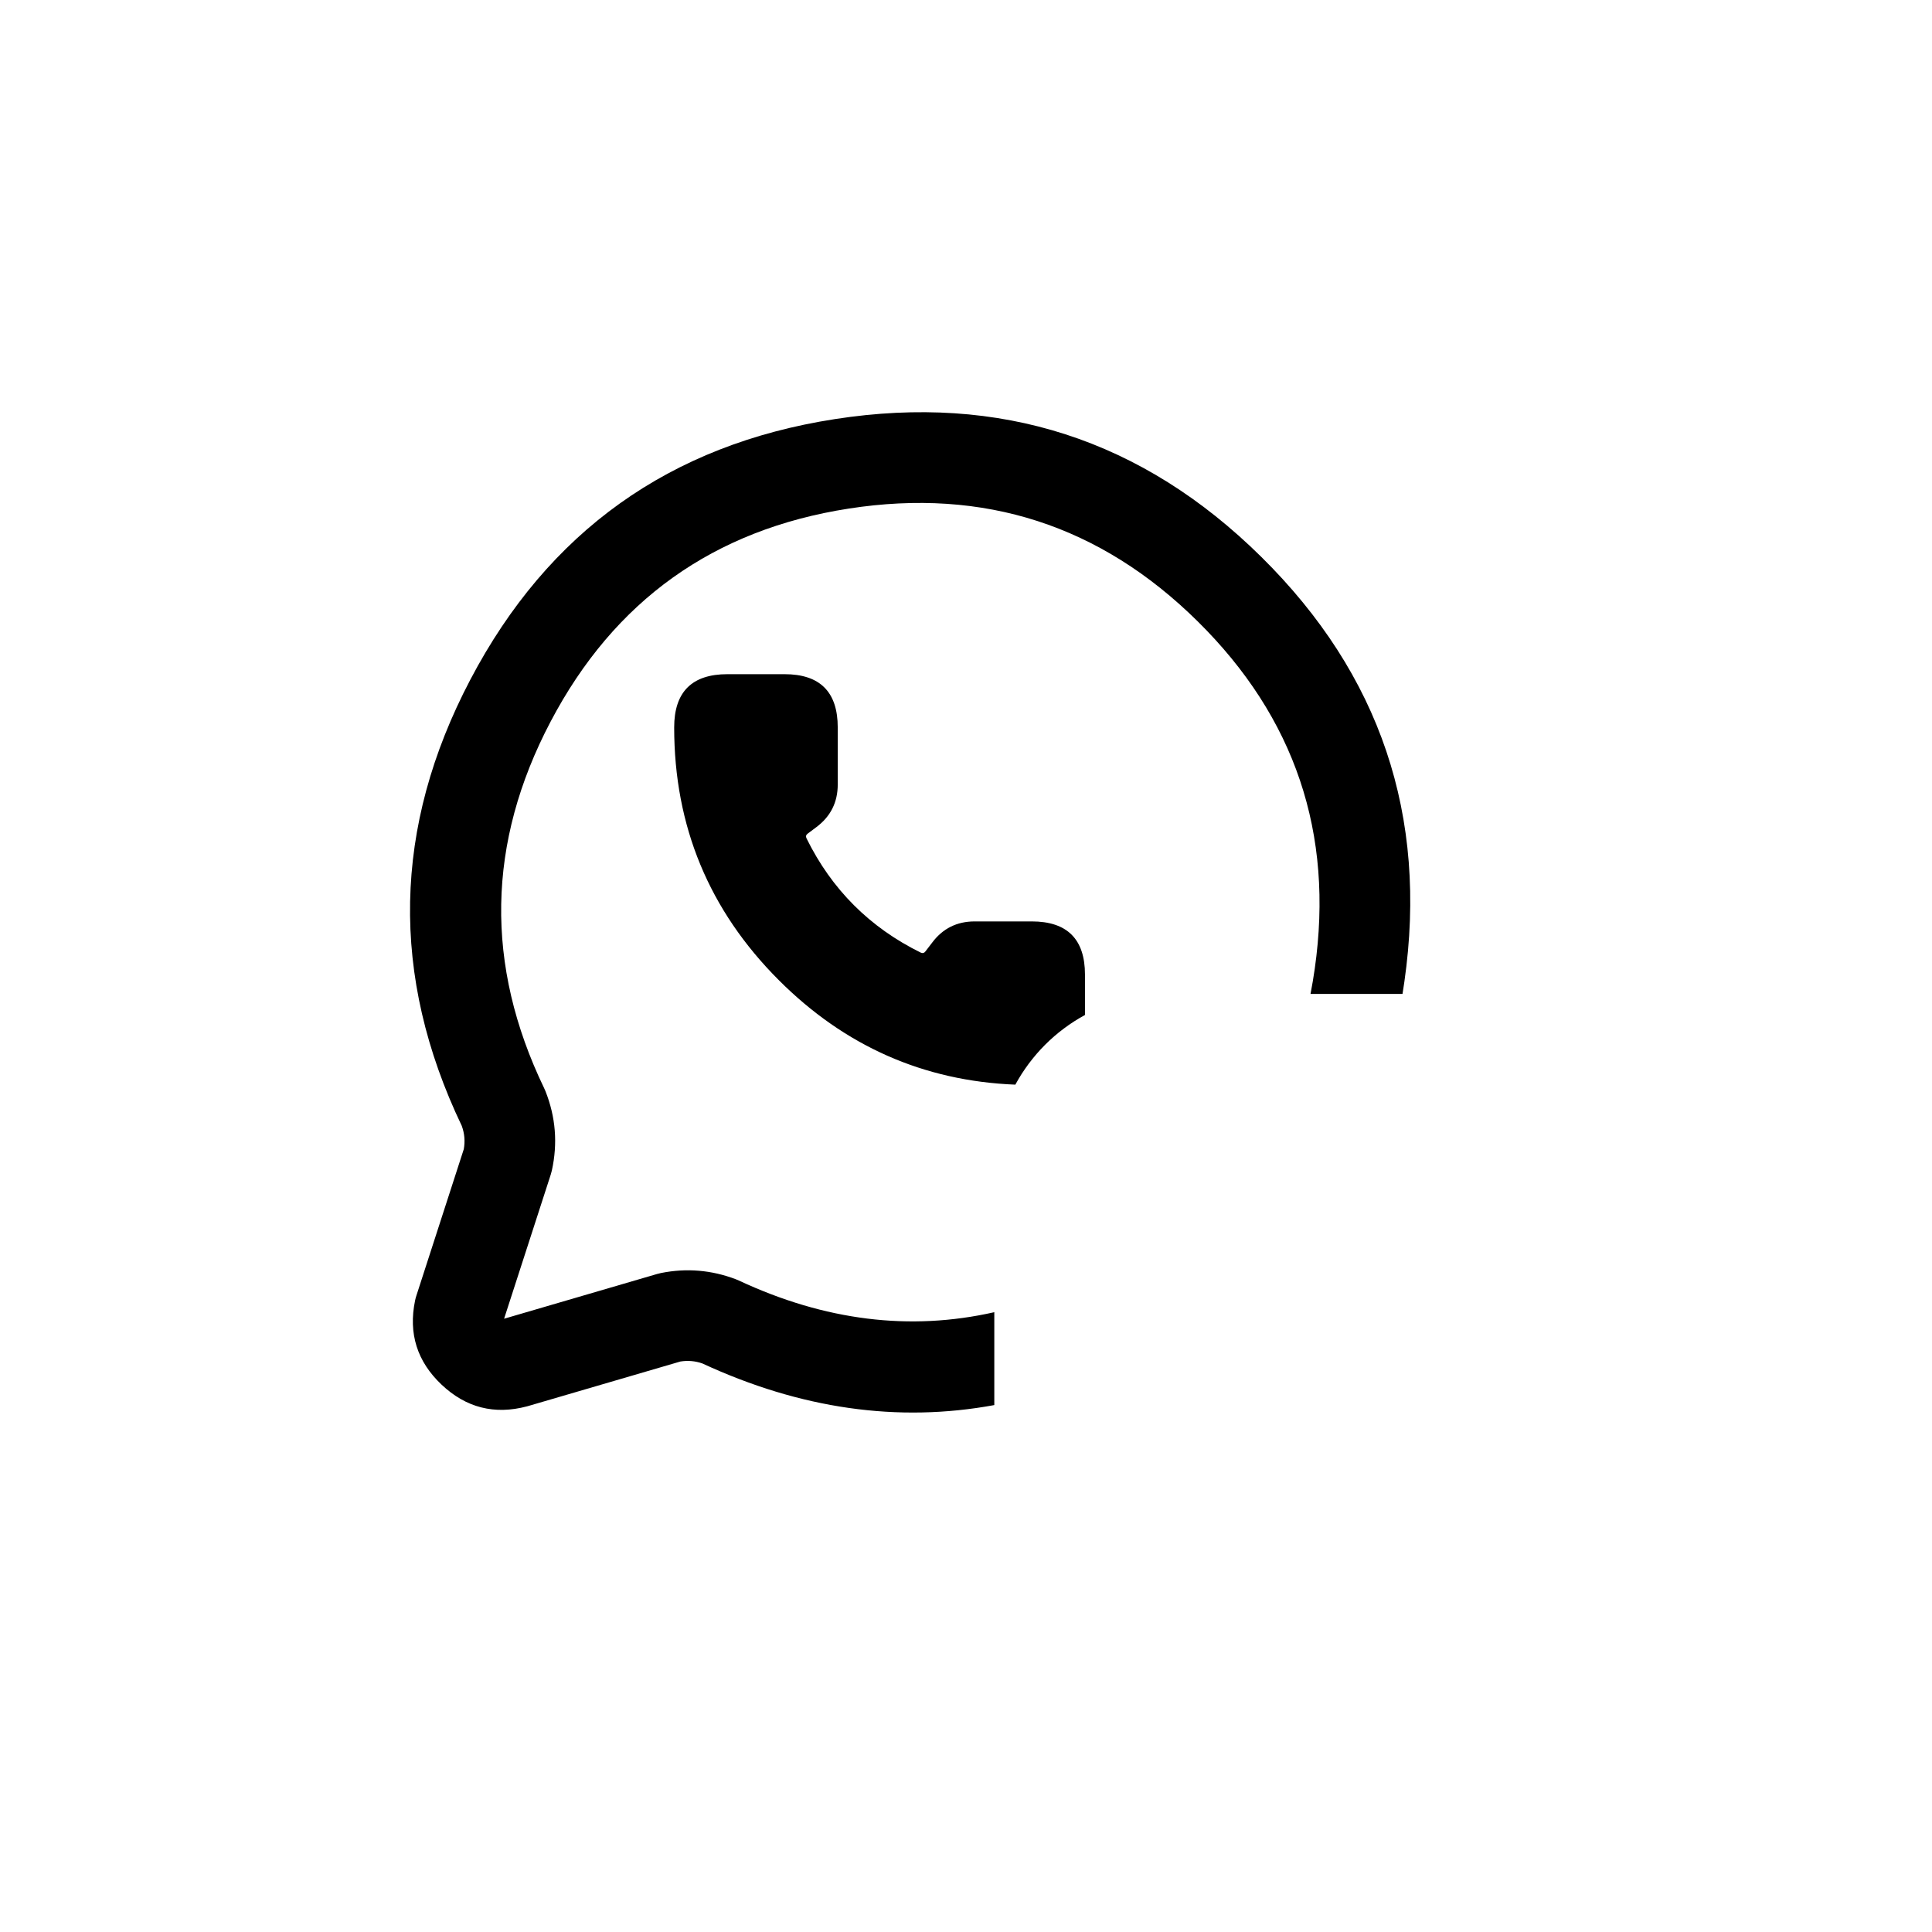
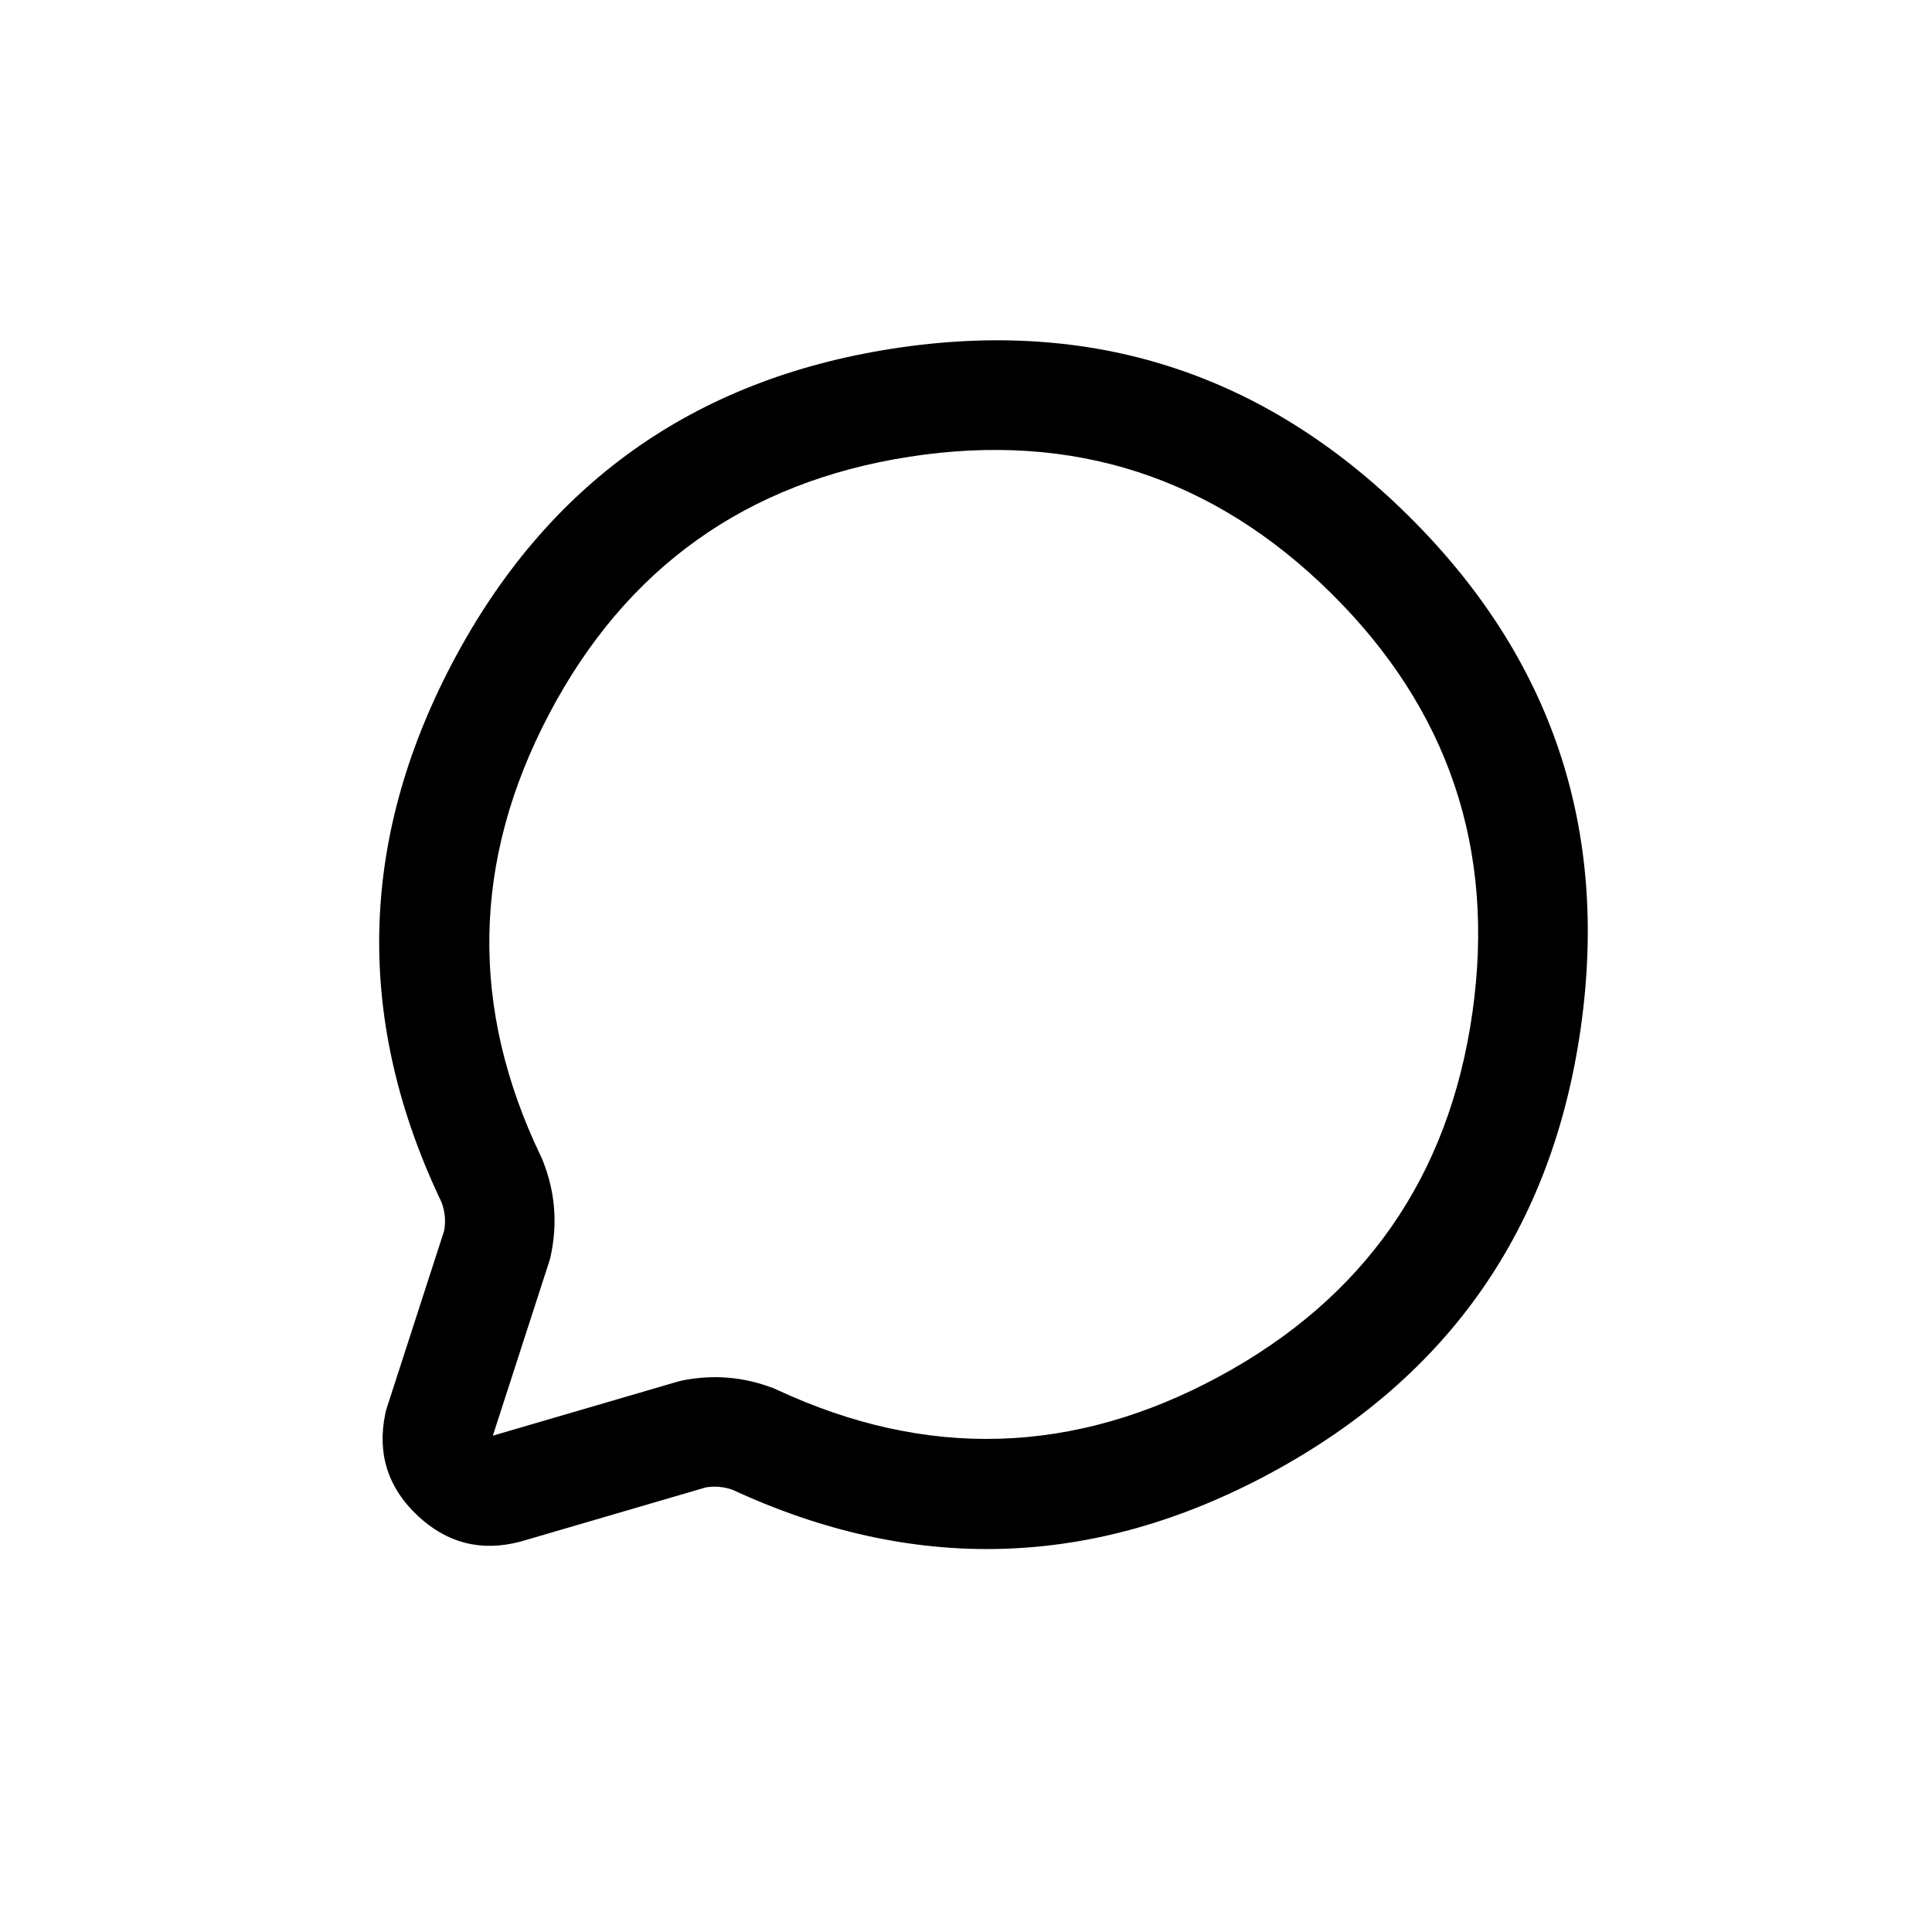
<svg xmlns="http://www.w3.org/2000/svg" width="1024" height="1024" viewBox="0 0 1024 1024">
-   <path fill="#000" d="M244.74 596.71Q187.70 477.40 249.32 360.17Q311.18 242.48 442.57 222.12Q573.95 201.75 668.54 295.19Q763.12 388.63 744.36 520.25Q743.89 523.54 743.36 526.79L694.60 526.79Q695.88 520.25 696.84 513.48Q712.19 405.79 634.80 329.34Q557.41 252.89 449.92 269.55Q342.42 286.21 291.81 382.50Q241.19 478.79 288.42 576.78Q288.77 577.51 289.07 578.26Q289.09 578.31 289.11 578.36L289.12 578.37L289.12 578.38Q297.23 598.86 292.50 620.37Q292.25 621.50 291.89 622.60L267.18 698.95L348.34 675.22Q349.36 674.92 350.41 674.71Q370.66 670.69 389.97 678.02Q390.80 678.34 391.61 678.71Q460.00 710.65 527 695.49L527 744.72Q450.37 758.83 372.25 722.65Q366.56 720.67 360.62 721.63L279.90 745.24Q279.61 745.32 279.32 745.40Q253.47 752.26 234.04 733.89Q214.60 715.53 219.99 689.34Q220.26 688.04 220.67 686.78L245.81 609.10Q246.96 602.77 244.74 596.71ZM575.06 537.96Q573.61 538.75 572.18 539.60Q570.76 540.44 569.36 541.33Q567.97 542.22 566.61 543.16Q565.25 544.11 563.93 545.10Q562.60 546.09 561.31 547.12Q560.02 548.16 558.77 549.24Q557.52 550.33 556.31 551.45Q555.10 552.58 553.93 553.75Q552.76 554.92 551.63 556.13Q550.51 557.34 549.42 558.60Q548.34 559.85 547.31 561.14Q546.27 562.43 545.28 563.75Q544.29 565.08 543.35 566.44Q542.41 567.80 541.51 569.19Q540.62 570.58 539.78 572.01Q538.94 573.43 538.15 574.89Q465.24 571.96 412.84 519.55Q357.33 464.05 357.33 385.56Q357.33 357.33 385.56 357.33L415.79 357.33Q444.02 357.33 444.02 385.56L444.02 415.79Q444.02 429.91 432.73 438.37L428.01 441.91Q426.76 442.87 427.48 444.36Q447.47 484.96 488.09 504.94Q489.52 505.56 490.47 504.30L494.06 499.61Q502.48 488.37 516.59 488.37L546.83 488.37Q575.06 488.37 575.06 516.59L575.06 537.96Z" />
+   <path fill="#000" d="M287.72 615.23Q297.54 639.98 291.81 665.99Q291.51 667.36 291.08 668.69L260.19 764.10L232.60 755.17L261.01 761.01Q261.01 761.01 261.01 761.01L268.45 789.04L260.31 761.20L359.29 732.26Q360.52 731.90 361.78 731.65Q386.26 726.80 409.59 735.65Q410.59 736.03 411.57 736.49Q530.66 792.11 646.26 729.53Q761.85 666.96 780.39 536.83Q798.94 406.70 705.43 314.33Q611.92 221.95 482.03 242.08Q352.13 262.22 290.98 378.57Q229.82 494.91 286.89 613.32Q287.20 613.96 287.47 614.62Q287.75 615.27 288.00 615.94Q288.24 616.61 288.45 617.29Q288.66 617.97 288.84 618.66Q289.02 619.35 289.16 620.05Q289.31 620.74 289.42 621.45Q289.53 622.15 289.60 622.86Q289.68 623.57 289.72 624.28Q289.76 624.99 289.76 625.70Q289.77 626.41 289.74 627.12Q289.71 627.83 289.64 628.54Q289.58 629.25 289.48 629.96Q289.38 630.66 289.25 631.36Q289.11 632.06 288.94 632.75Q288.78 633.44 288.58 634.13Q288.37 634.81 288.14 635.48Q287.90 636.15 287.64 636.81Q287.37 637.47 287.07 638.12Q286.77 638.77 286.44 639.40Q286.11 640.03 285.75 640.64Q285.38 641.25 284.99 641.85Q284.60 642.44 284.18 643.02Q283.76 643.59 283.31 644.15Q282.87 644.70 282.39 645.23Q281.92 645.76 281.42 646.27Q280.92 646.78 280.40 647.26Q279.87 647.74 279.32 648.19Q278.78 648.65 278.21 649.08Q277.64 649.51 277.05 649.91Q276.46 650.31 275.85 650.68Q275.25 651.05 274.62 651.39Q274.00 651.73 273.35 652.04Q272.71 652.35 272.06 652.62Q271.40 652.90 270.73 653.15Q270.06 653.39 269.38 653.60Q268.70 653.81 268.02 653.99Q267.33 654.17 266.63 654.31Q265.93 654.46 265.23 654.57Q264.52 654.68 263.82 654.75Q263.11 654.83 262.40 654.87Q261.69 654.91 260.98 654.91Q260.26 654.92 259.55 654.89Q258.84 654.86 258.13 654.79Q257.42 654.73 256.72 654.63Q256.01 654.53 255.31 654.40Q254.61 654.26 253.92 654.09Q253.23 653.93 252.55 653.73Q251.87 653.52 251.19 653.29Q250.52 653.05 249.86 652.79Q249.20 652.52 248.56 652.22Q247.91 651.92 247.28 651.59Q246.65 651.26 246.04 650.90Q245.42 650.53 244.83 650.14Q244.23 649.75 243.66 649.33Q243.08 648.91 242.53 648.46Q241.98 648.02 241.45 647.54Q240.91 647.07 240.41 646.57Q239.90 646.07 239.42 645.55Q238.94 645.02 238.48 644.47Q238.03 643.93 237.60 643.36Q237.17 642.79 236.77 642.20Q236.37 641.61 236.00 641.00Q235.63 640.40 235.29 639.77Q234.95 639.15 234.64 638.50Q164.89 493.78 239.64 351.58Q314.39 209.38 473.14 184.77Q631.90 160.16 746.19 273.06Q860.48 385.97 837.81 545.01Q815.15 704.06 673.87 780.54Q532.59 857.02 387.03 789.04L399.30 762.76L389.00 789.88Q381.23 786.92 373.07 788.54L367.42 760.10L375.56 787.93L276.59 816.87Q276.24 816.97 275.89 817.07Q244.66 825.36 221.17 803.16Q197.69 780.97 204.20 749.32Q204.52 747.76 205.01 746.23L235.90 650.82L263.49 659.76L235.17 653.52Q237.08 644.85 233.80 636.60Q233.54 635.94 233.31 635.26Q233.08 634.59 232.89 633.91Q232.69 633.22 232.53 632.53Q232.37 631.84 232.24 631.14Q232.11 630.43 232.02 629.73Q231.92 629.02 231.86 628.31Q231.80 627.60 231.78 626.89Q231.76 626.18 231.77 625.47Q231.78 624.76 231.82 624.05Q231.87 623.34 231.95 622.63Q232.03 621.92 232.15 621.22Q232.26 620.52 232.41 619.82Q232.56 619.13 232.74 618.44Q232.93 617.75 233.14 617.07Q233.36 616.39 233.61 615.73Q233.86 615.06 234.14 614.41Q234.43 613.75 234.74 613.11Q235.05 612.48 235.40 611.85Q235.74 611.23 236.12 610.63Q236.49 610.02 236.90 609.43Q237.30 608.85 237.74 608.28Q238.17 607.72 238.63 607.18Q239.09 606.63 239.58 606.11Q240.06 605.59 240.57 605.10Q241.08 604.60 241.62 604.13Q242.15 603.66 242.71 603.22Q243.27 602.77 243.85 602.36Q244.42 601.94 245.02 601.56Q245.62 601.17 246.24 600.81Q246.85 600.46 247.48 600.13Q248.12 599.81 248.77 599.51Q249.41 599.22 250.08 598.95Q250.74 598.69 251.41 598.46Q252.09 598.23 252.77 598.04Q253.45 597.84 254.15 597.68Q254.84 597.52 255.54 597.39Q256.24 597.26 256.95 597.17Q257.65 597.07 258.36 597.01Q259.07 596.95 259.78 596.93Q260.49 596.91 261.21 596.92Q261.92 596.93 262.63 596.97Q263.34 597.02 264.05 597.10Q264.75 597.18 265.46 597.30Q266.16 597.41 266.85 597.56Q267.55 597.71 268.24 597.89Q268.93 598.08 269.60 598.29Q270.28 598.51 270.95 598.76Q271.62 599.01 272.27 599.29Q272.92 599.58 273.56 599.89Q274.20 600.20 274.82 600.55Q275.45 600.89 276.05 601.27Q276.66 601.64 277.24 602.05Q277.83 602.45 278.39 602.89Q278.96 603.32 279.50 603.78Q280.04 604.24 280.56 604.73Q281.08 605.21 281.58 605.72Q282.08 606.23 282.55 606.77Q283.02 607.30 283.46 607.86Q283.90 608.42 284.32 609.00Q284.73 609.57 285.12 610.17Q285.51 610.77 285.86 611.39Q286.22 612.00 286.54 612.63Q286.87 613.27 287.17 613.92Q287.46 614.56 287.72 615.23Z" />
</svg>
